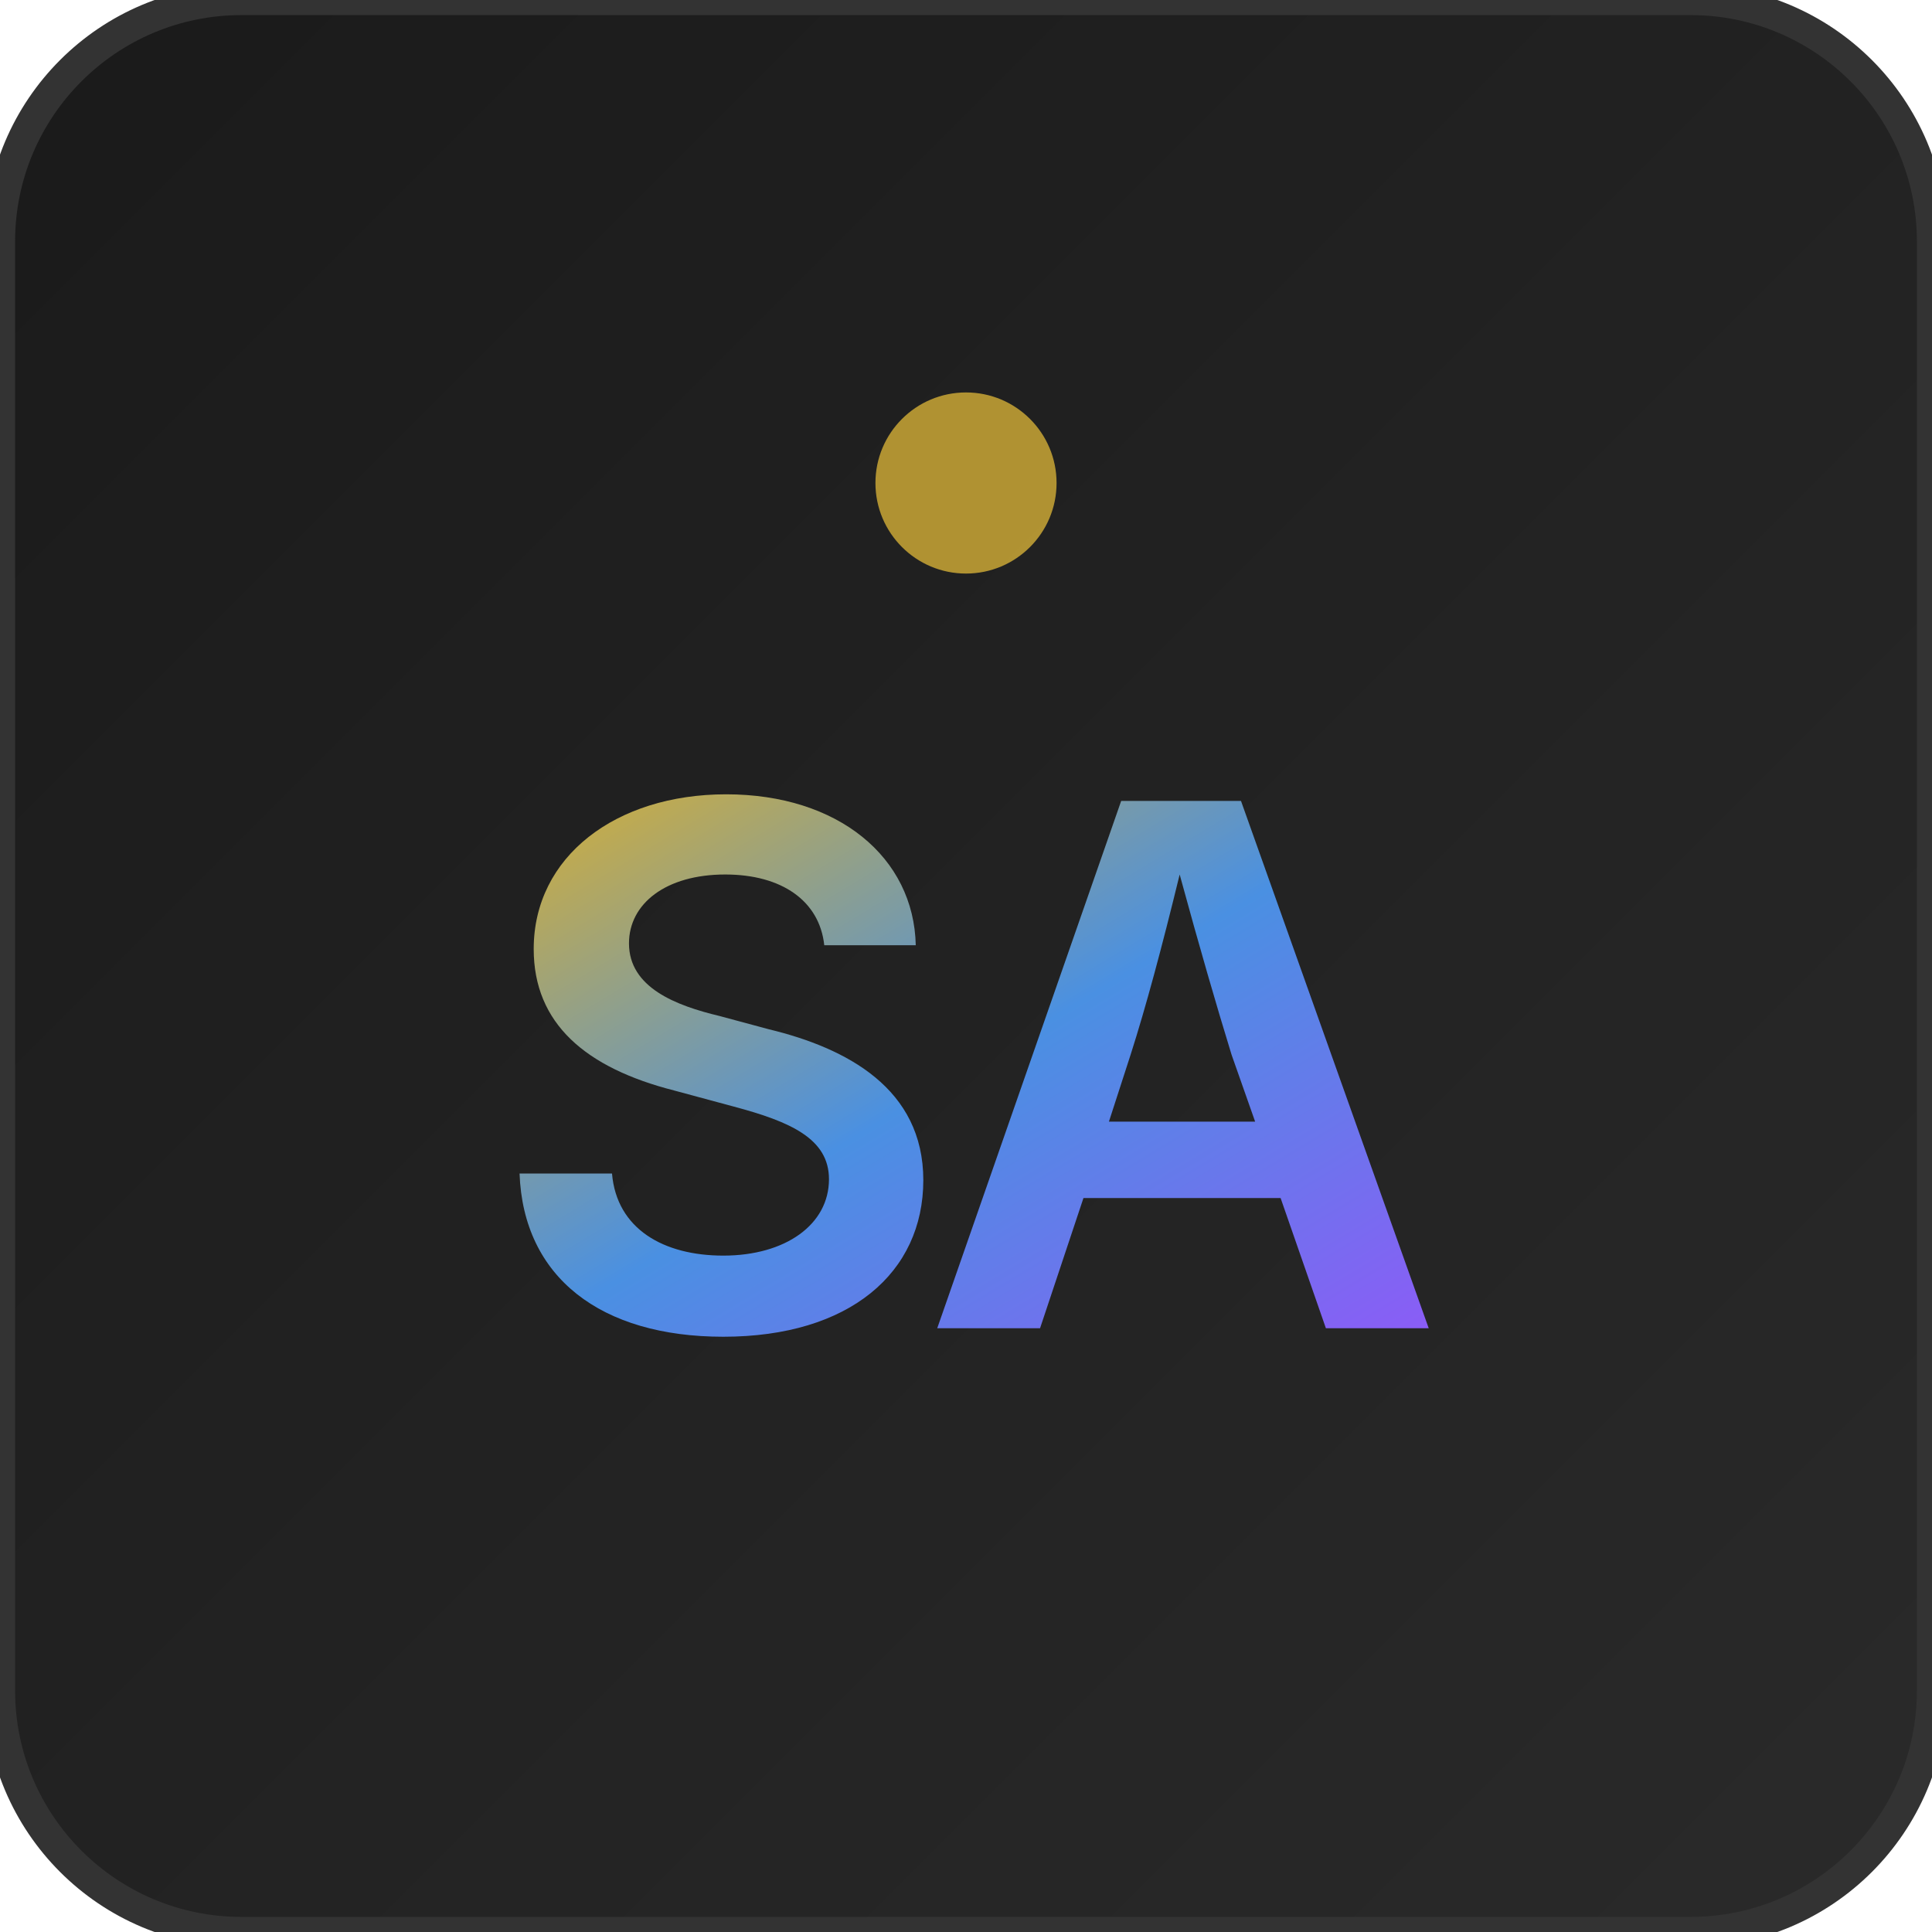
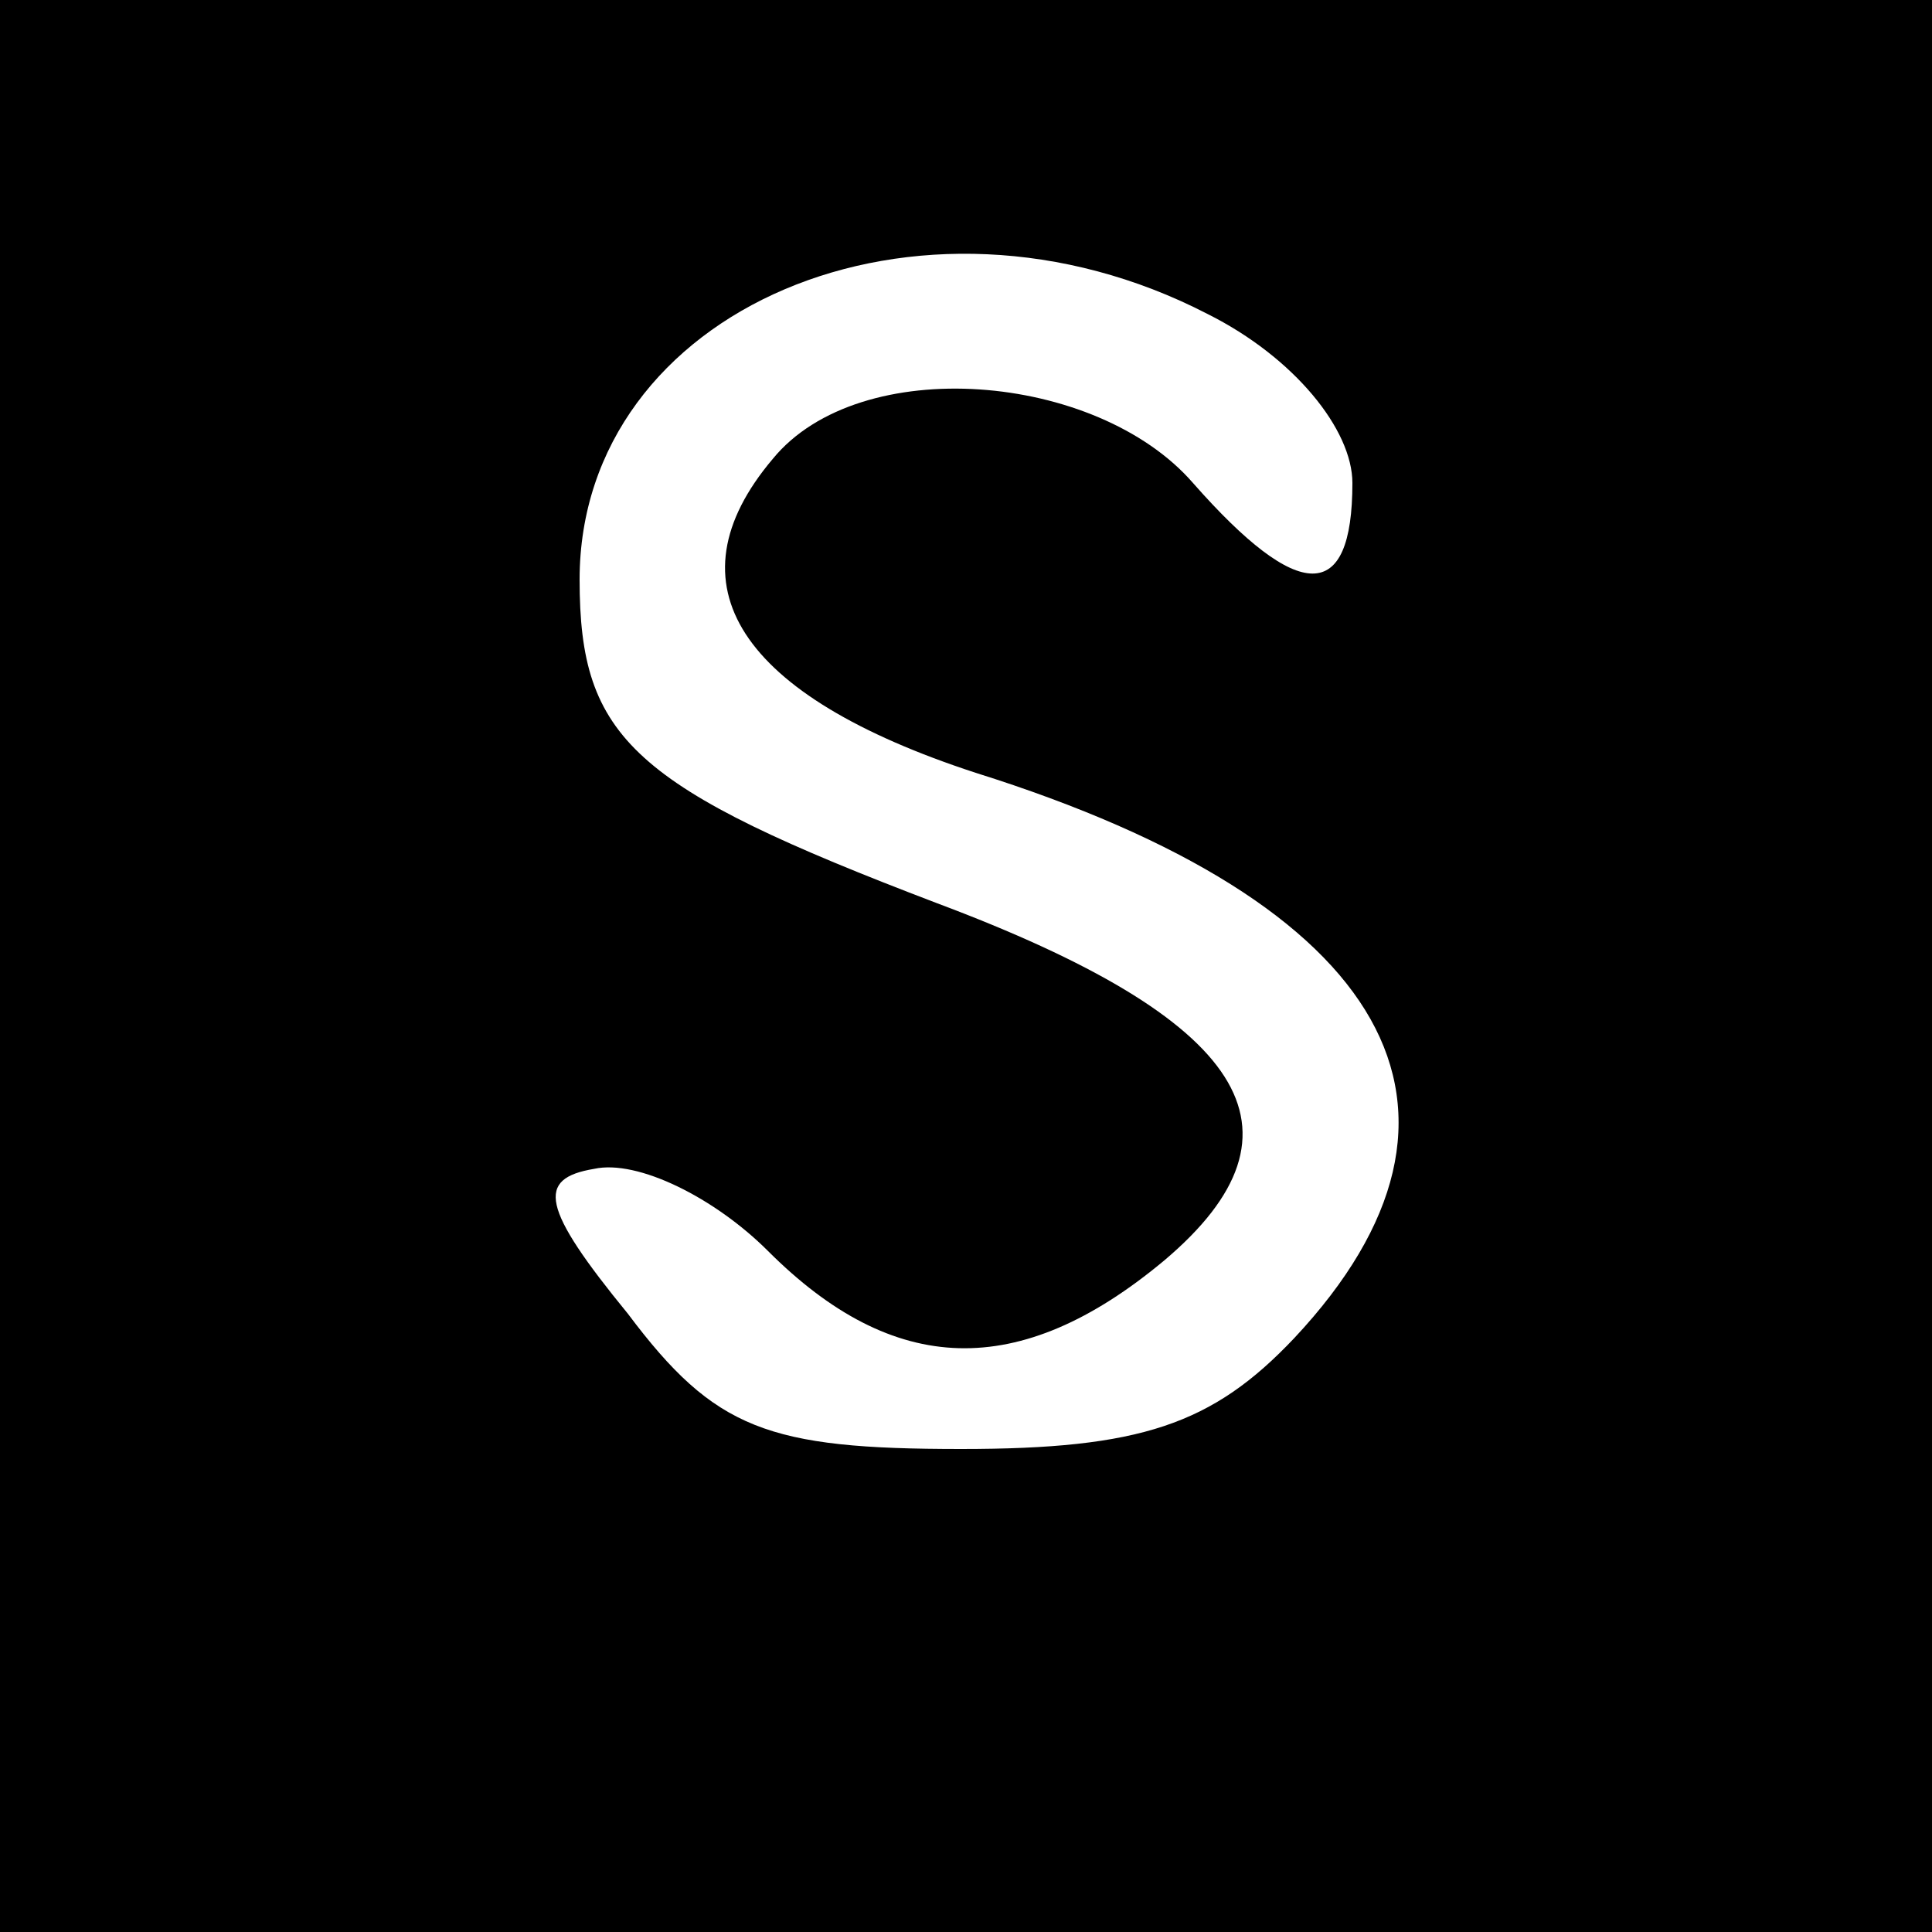
- <svg xmlns="http://www.w3.org/2000/svg" viewBox="0 0 32 32" width="32" height="32">
-   <defs>
-     <linearGradient id="bgGradient" x1="0%" y1="0%" x2="100%" y2="100%">
-       <stop offset="0%" style="stop-color:#1a1a1a;stop-opacity:1" />
-       <stop offset="100%" style="stop-color:#2a2a2a;stop-opacity:1" />
-     </linearGradient>
-     <linearGradient id="textGradient" x1="0%" y1="0%" x2="100%" y2="100%">
-       <stop offset="0%" style="stop-color:#d4af37;stop-opacity:1" />
-       <stop offset="50%" style="stop-color:#4a90e2;stop-opacity:1" />
-       <stop offset="100%" style="stop-color:#8b5cf6;stop-opacity:1" />
-     </linearGradient>
-   </defs>
-   <rect width="32" height="32" rx="4" fill="url(#bgGradient)" stroke="#333" stroke-width="0.5" />
-   <text x="16" y="22" font-family="Inter, sans-serif" font-size="12" font-weight="600" text-anchor="middle" fill="url(#textGradient)" letter-spacing="-0.5px">SA</text>
-   <circle cx="16" cy="8" r="1.5" fill="#d4af37" opacity="0.8" />
+ <svg xmlns="http://www.w3.org/2000/svg" version="1.0" width="40pt" height="40pt" viewBox="0 0 40 40" preserveAspectRatio="xMidYMid meet">
+   <g transform="translate(0,40) scale(0.1,-0.1)" fill="#000000" stroke="none">
+     <path d="M0 200 l0 -200 200 0 200 0 0 200 0 200 -200 0 -200 0 0 -200z m250 135 c18 -9 30 -24 30 -35 0 -25 -11 -25 -33 0 -20 23 -69 27 -87 5 -22 -26 -7 -49 42 -65 86 -27 110 -70 66 -117 -17 -18 -32 -23 -69 -23 -40 0 -51 4 -69 28 -18 22 -19 28 -7 30 9 2 25 -6 36 -17 26 -26 52 -27 82 -2 32 27 17 50 -47 74 -63 24 -74 34 -74 67 0 56 70 86 130 55z" />
+   </g>
</svg>
